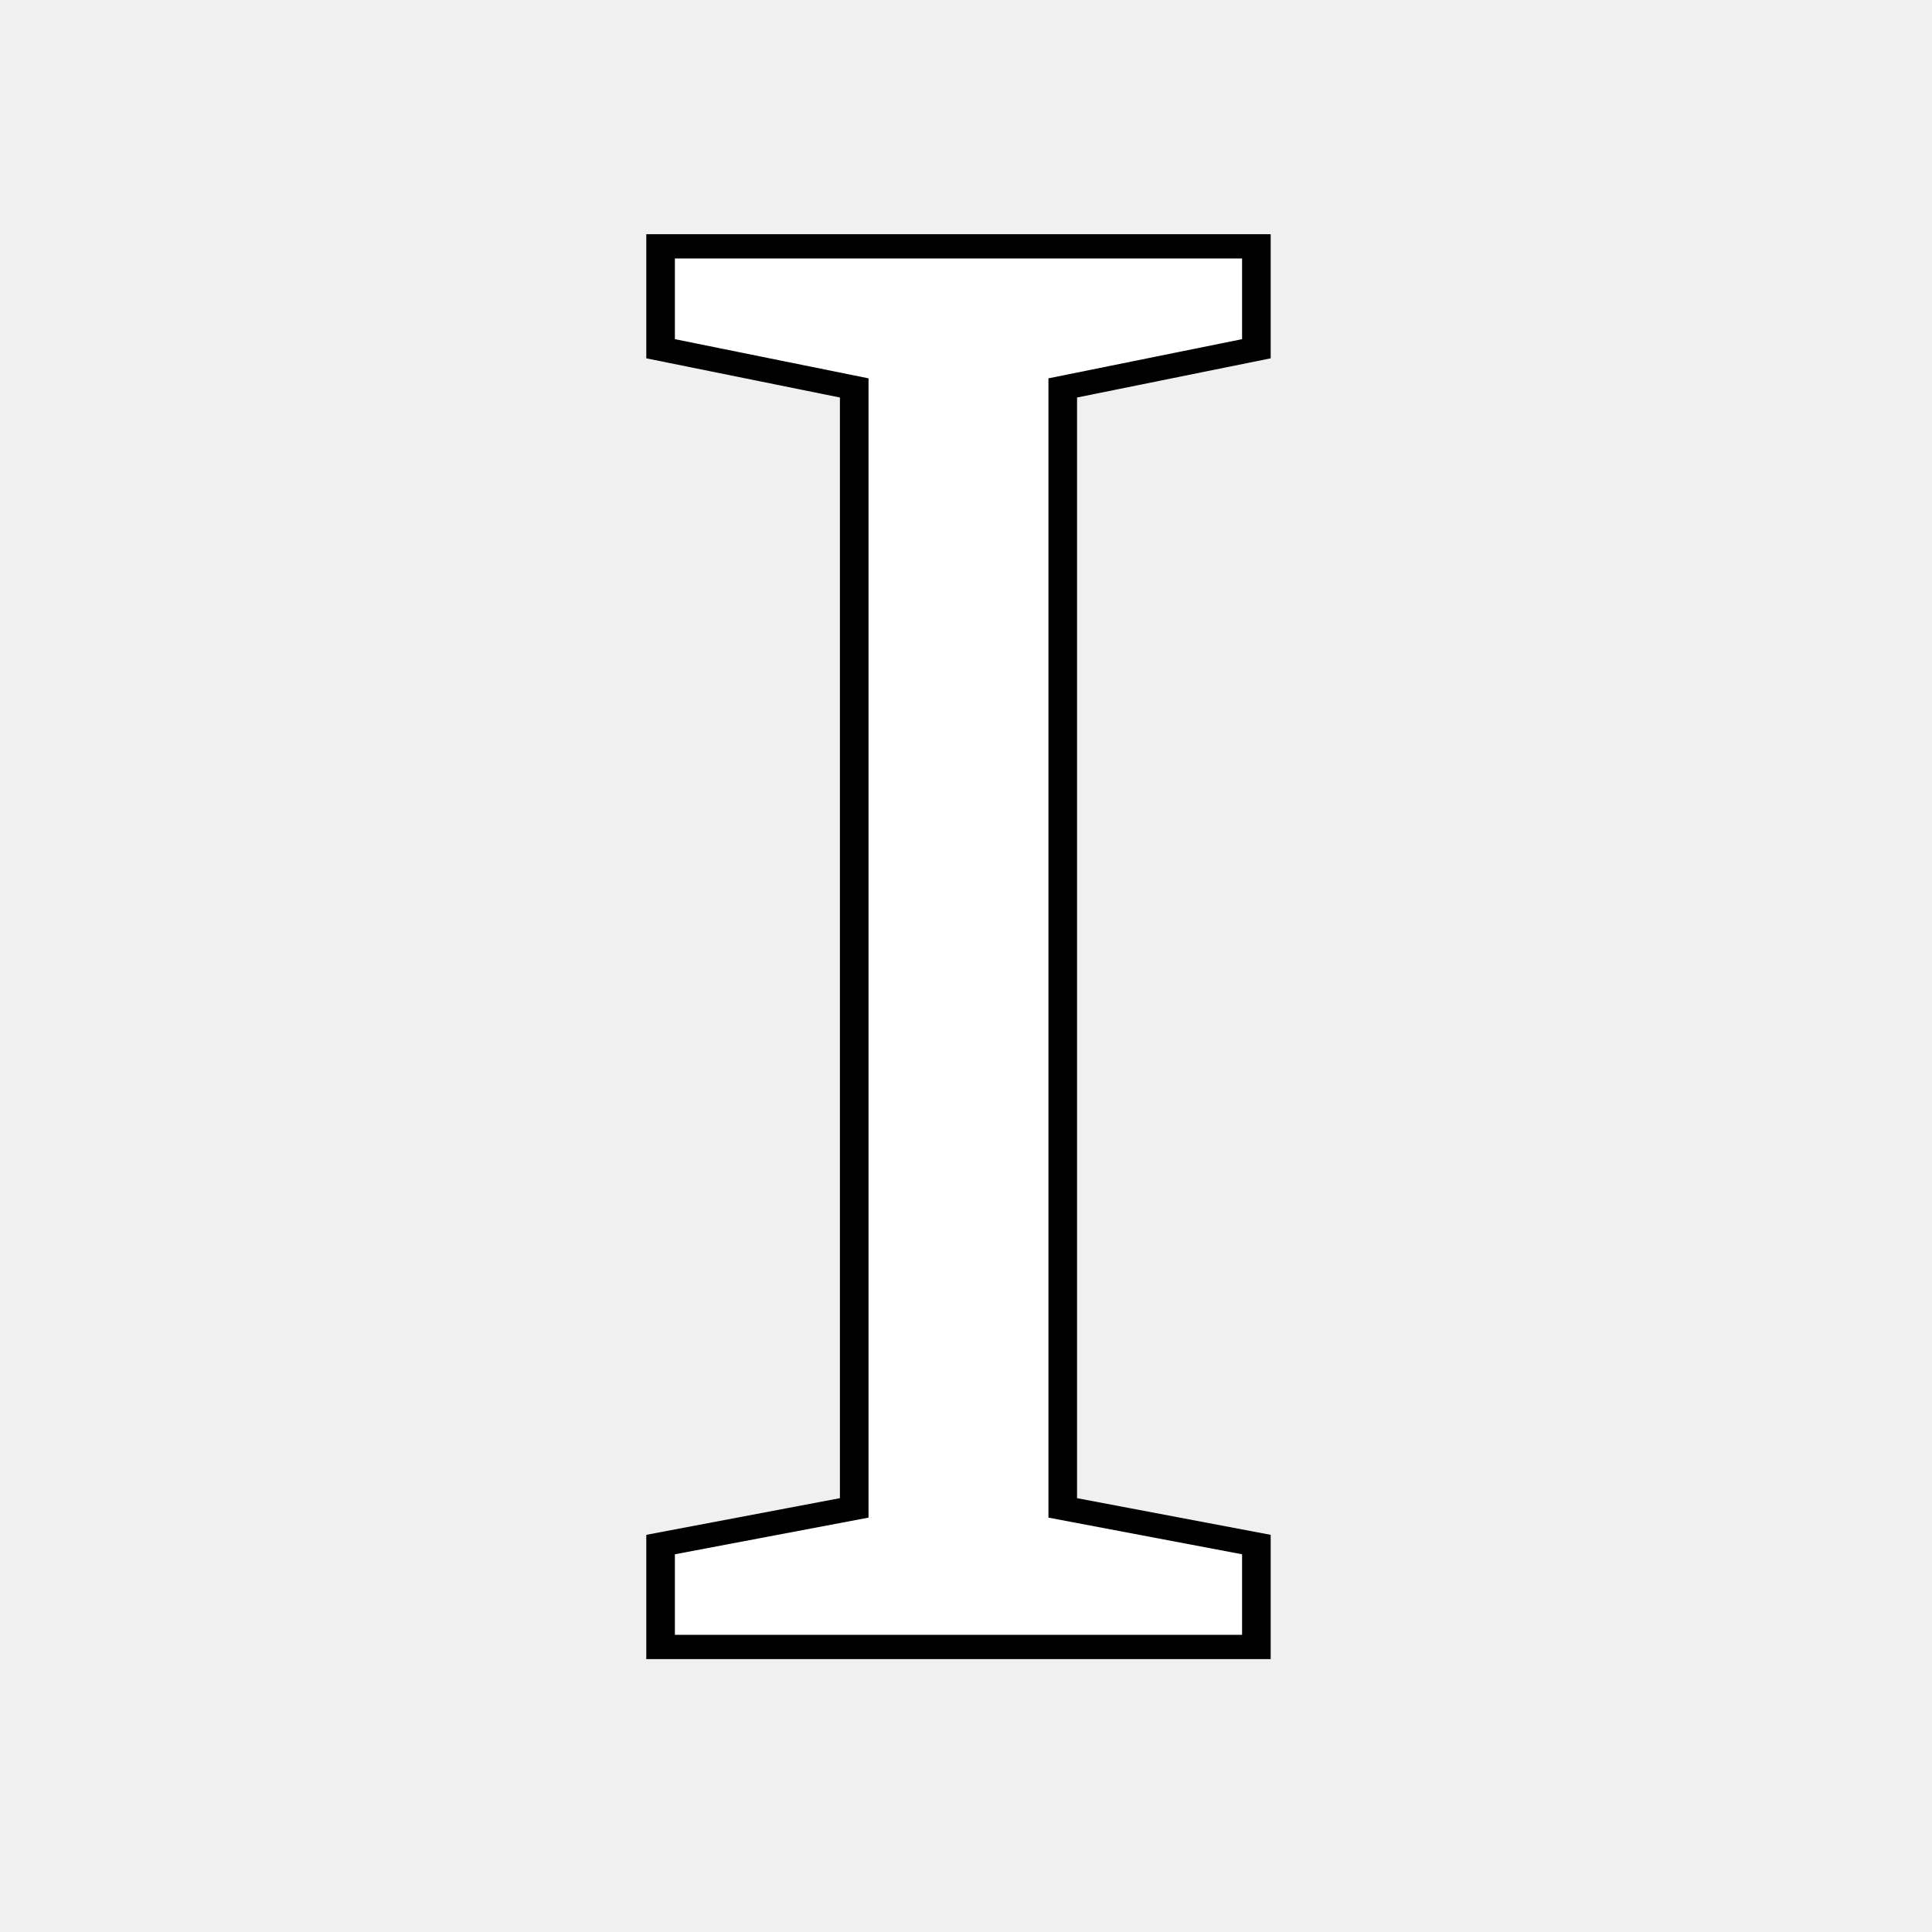
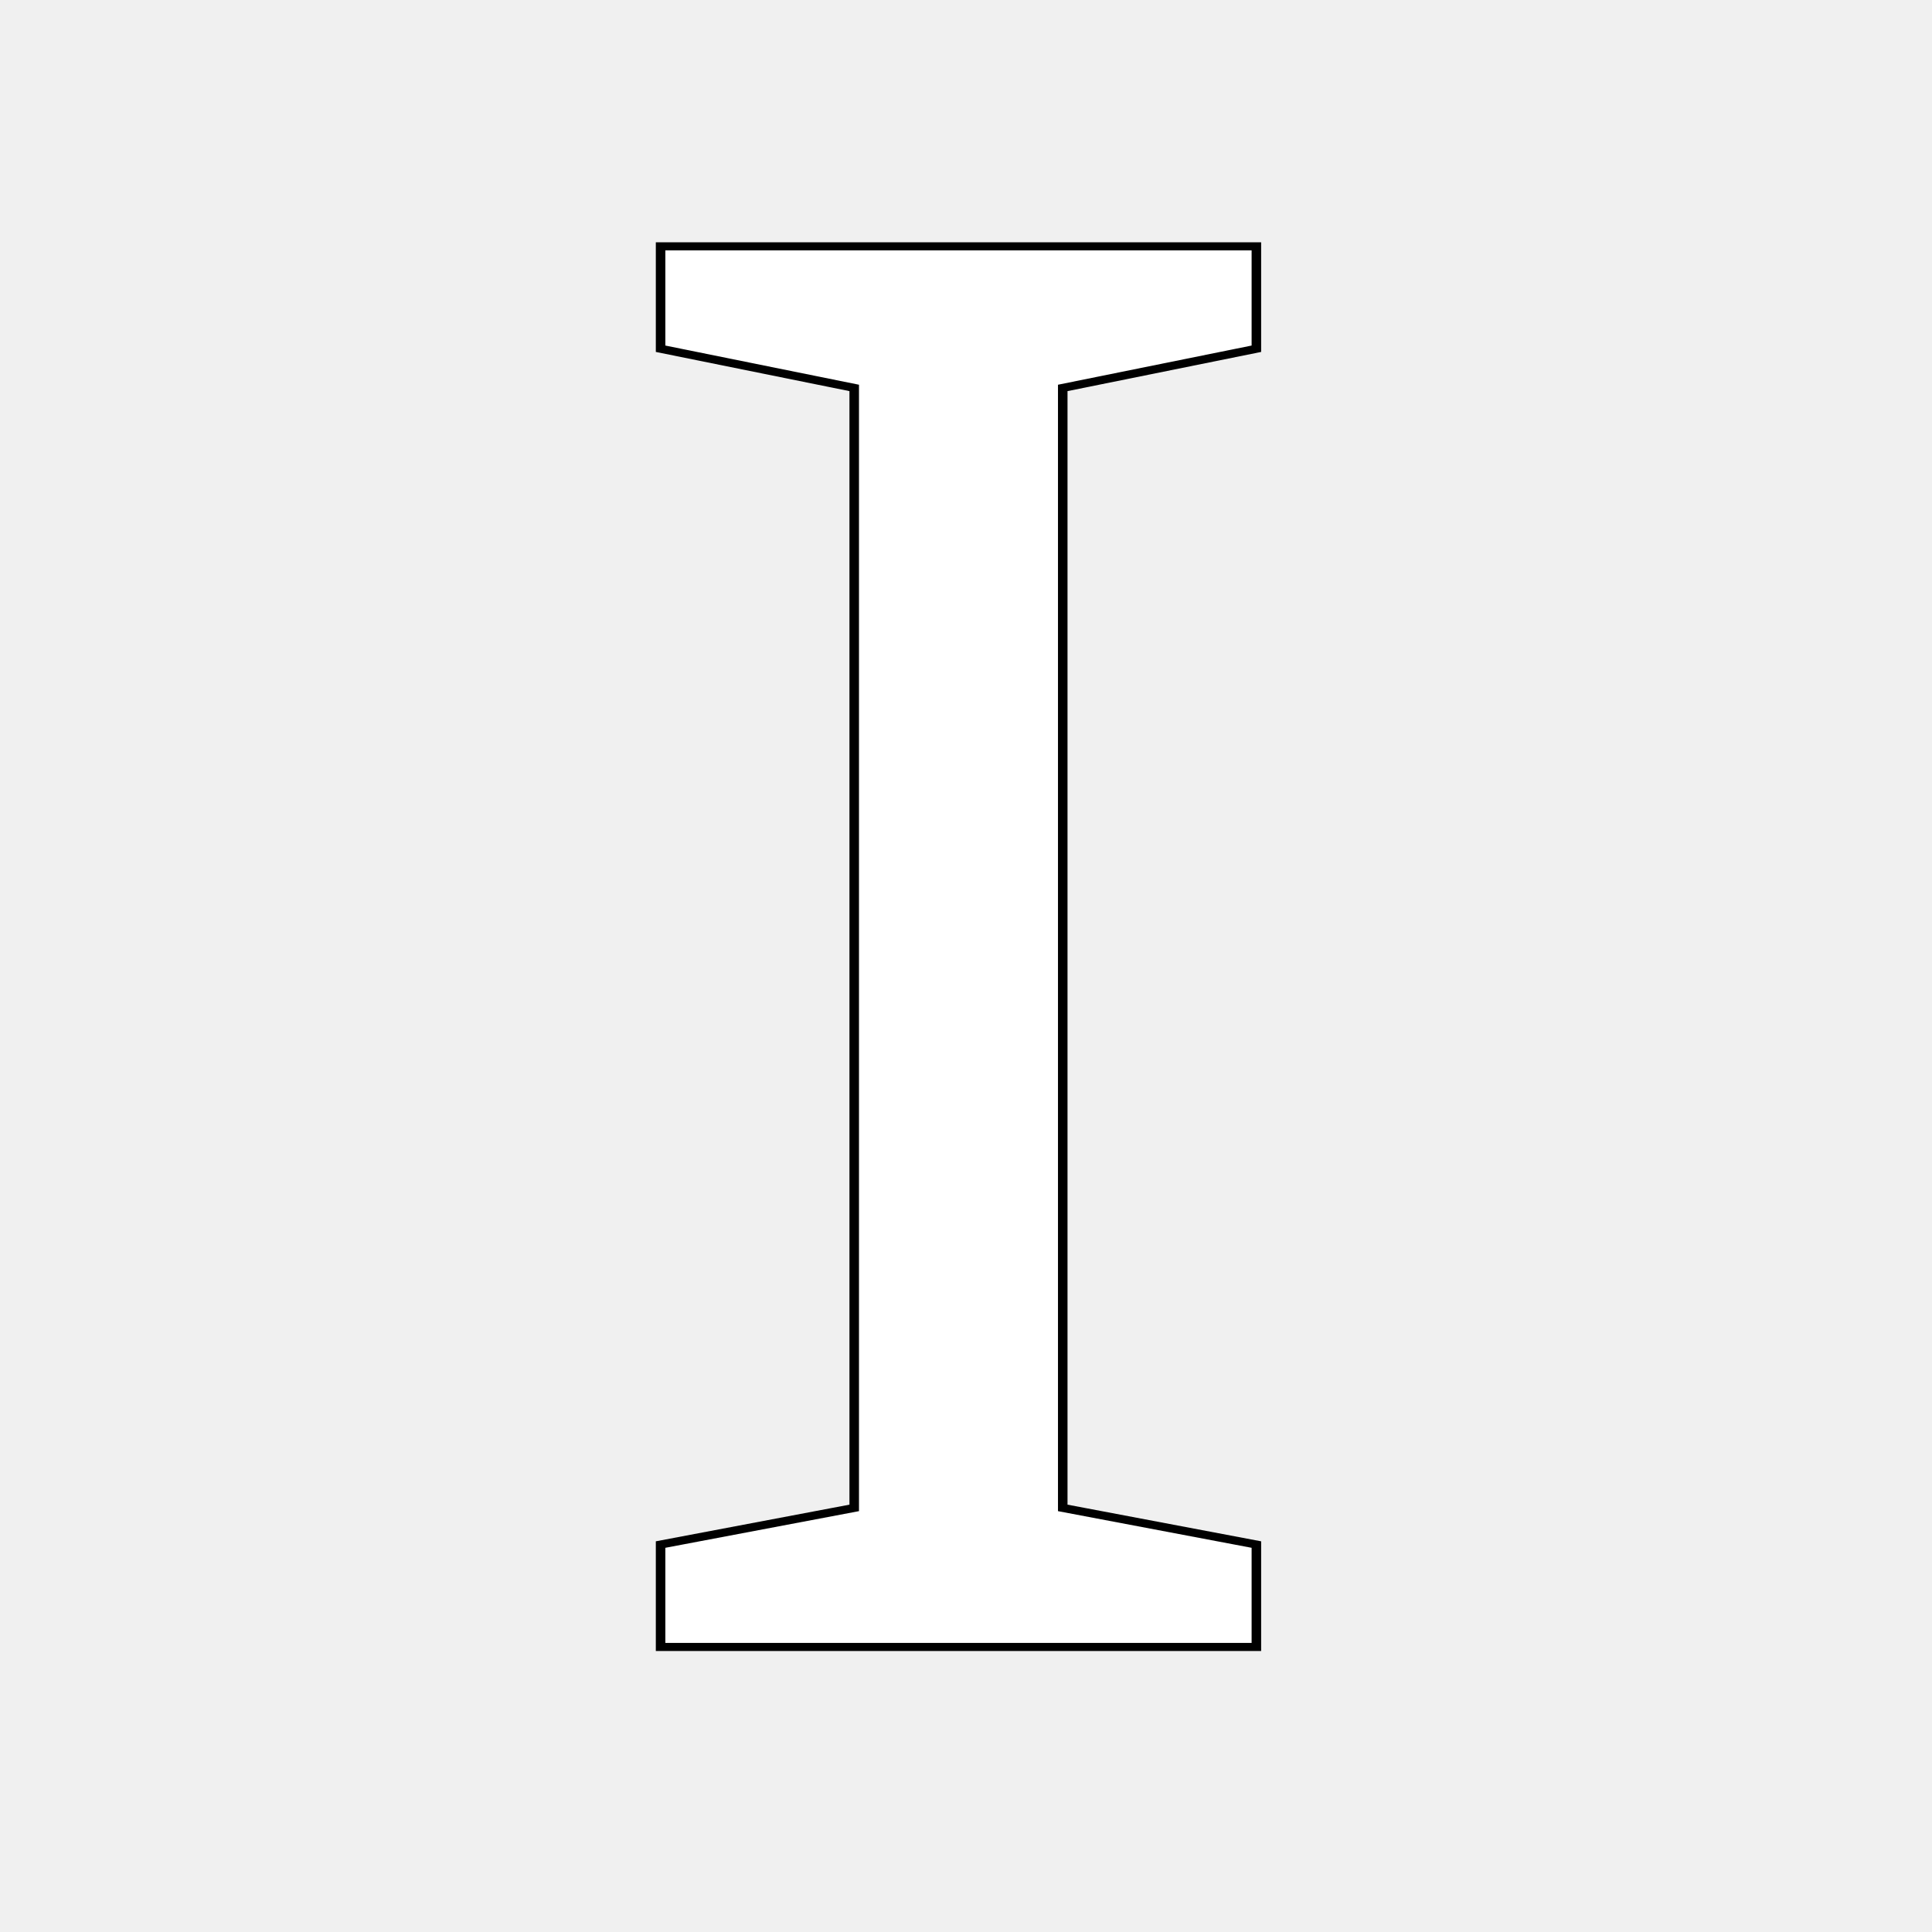
<svg xmlns="http://www.w3.org/2000/svg" width="22mm" height="22mm" viewBox="0 0 22 22" version="1.1" id="svg8">
  <defs id="defs2" />
  <g id="layer1" transform="translate(0,-275)">
-     <text xml:space="preserve" style="font-style:normal;font-variant:normal;font-weight:normal;font-stretch:normal;font-size:12.991px;line-height:1.25;font-family:'Nimbus Sans L';-inkscape-font-specification:'Nimbus Sans L';letter-spacing:0px;word-spacing:0px;fill:#ffffff;fill-opacity:1;stroke:#000000;stroke-width:0.3;stroke-opacity:1;stroke-miterlimit:4;stroke-dasharray:none" x="5.96" y="318.874" id="text817" transform="scale(1.085504,0.9212314)">
-       <tspan id="tspan815" x="5.96" y="318.874" style="font-style:normal;font-variant:normal;font-weight:normal;font-stretch:normal;font-size:24.25px;line-height:2.25;font-family:Loma;-inkscape-font-specification:Loma;fill:#ffffff;fill-opacity:1;stroke:#000000;stroke-width:0.3;stroke-opacity:1;stroke-miterlimit:4;stroke-dasharray:none">I</tspan>
+     <text xml:space="preserve" style="font-style:normal;font-variant:normal;font-weight:normal;font-stretch:normal;font-size:12.991px;line-height:1.25;font-family:'Nimbus Sans L';-inkscape-font-specification:'Nimbus Sans L';letter-spacing:0px;word-spacing:0px;fill:#ffffff;fill-opacity:1;stroke:#000000;stroke-width:0.1;stroke-opacity:1;stroke-miterlimit:4;stroke-dasharray:none" x="5.96" y="318.874" id="text817" transform="scale(1.085504,0.9212314)">
+       <tspan id="tspan815" x="5.96" y="318.874" style="font-style:normal;font-variant:normal;font-weight:normal;font-stretch:normal;font-size:24.25px;line-height:2.25;font-family:Loma;-inkscape-font-specification:Loma;fill:#ffffff;fill-opacity:1;stroke:#000000;stroke-width:0.1;stroke-opacity:1;stroke-miterlimit:4;stroke-dasharray:none">I</tspan>
    </text>
  </g>
</svg>
